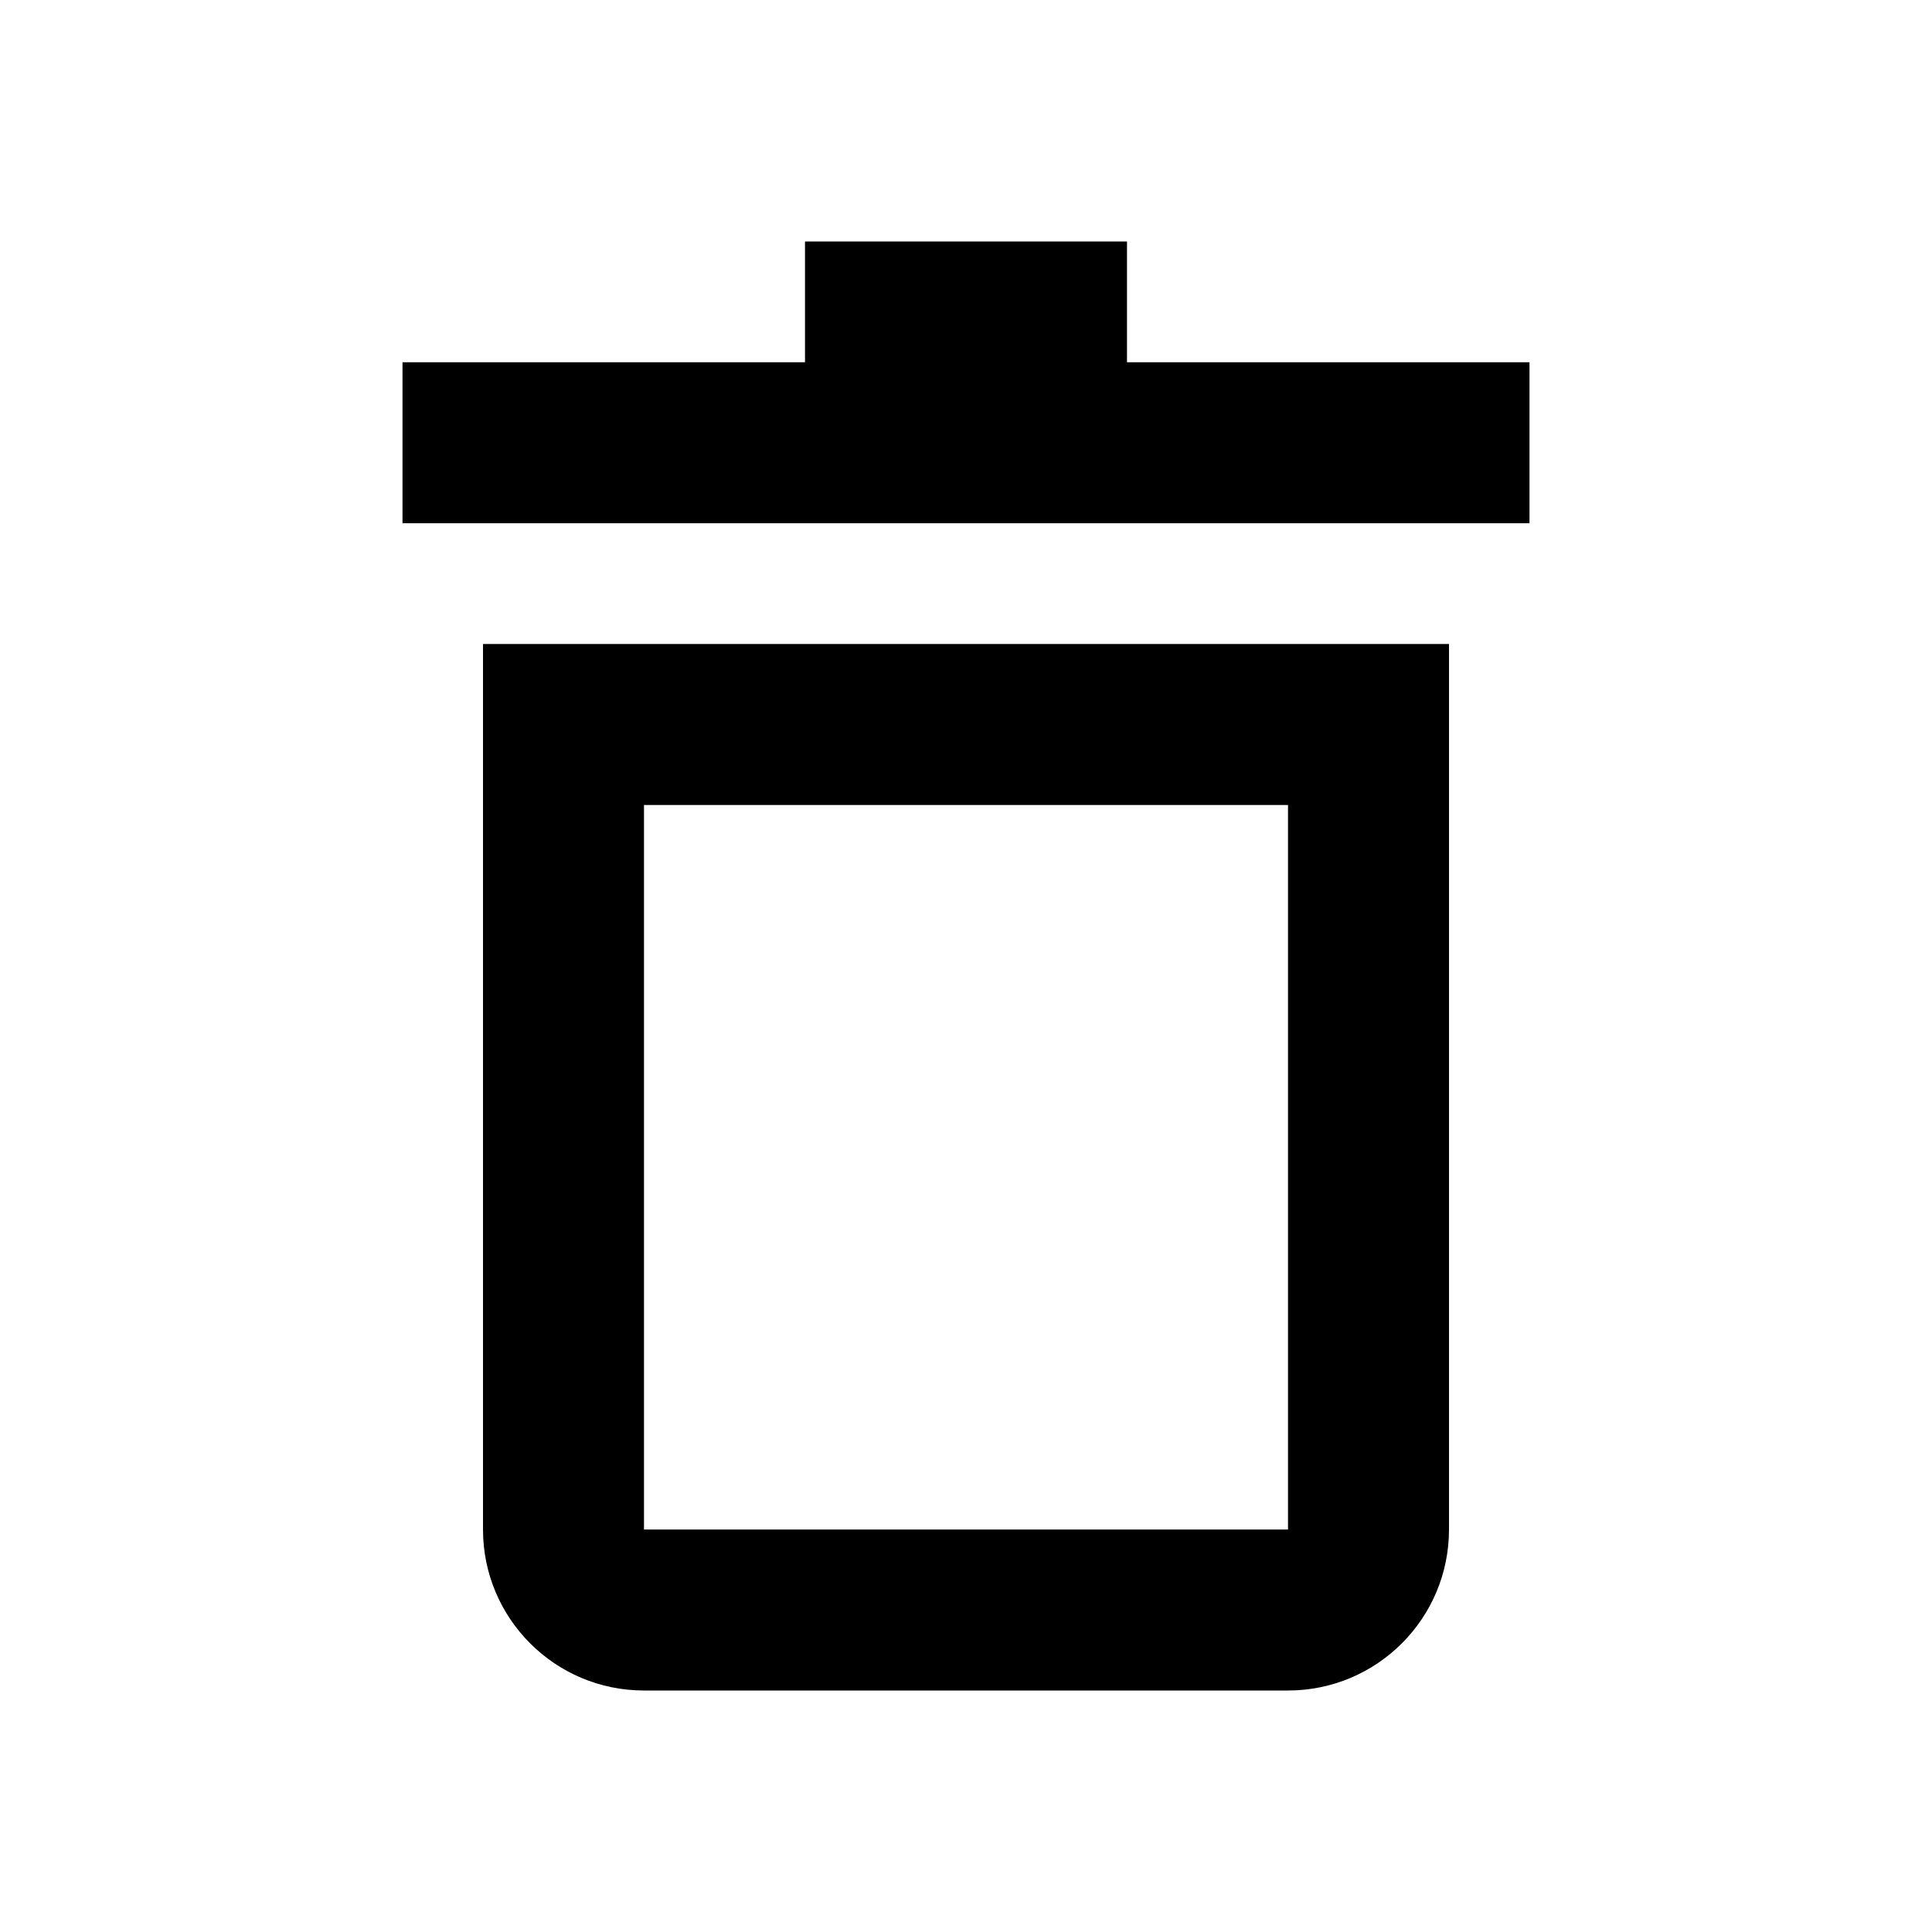
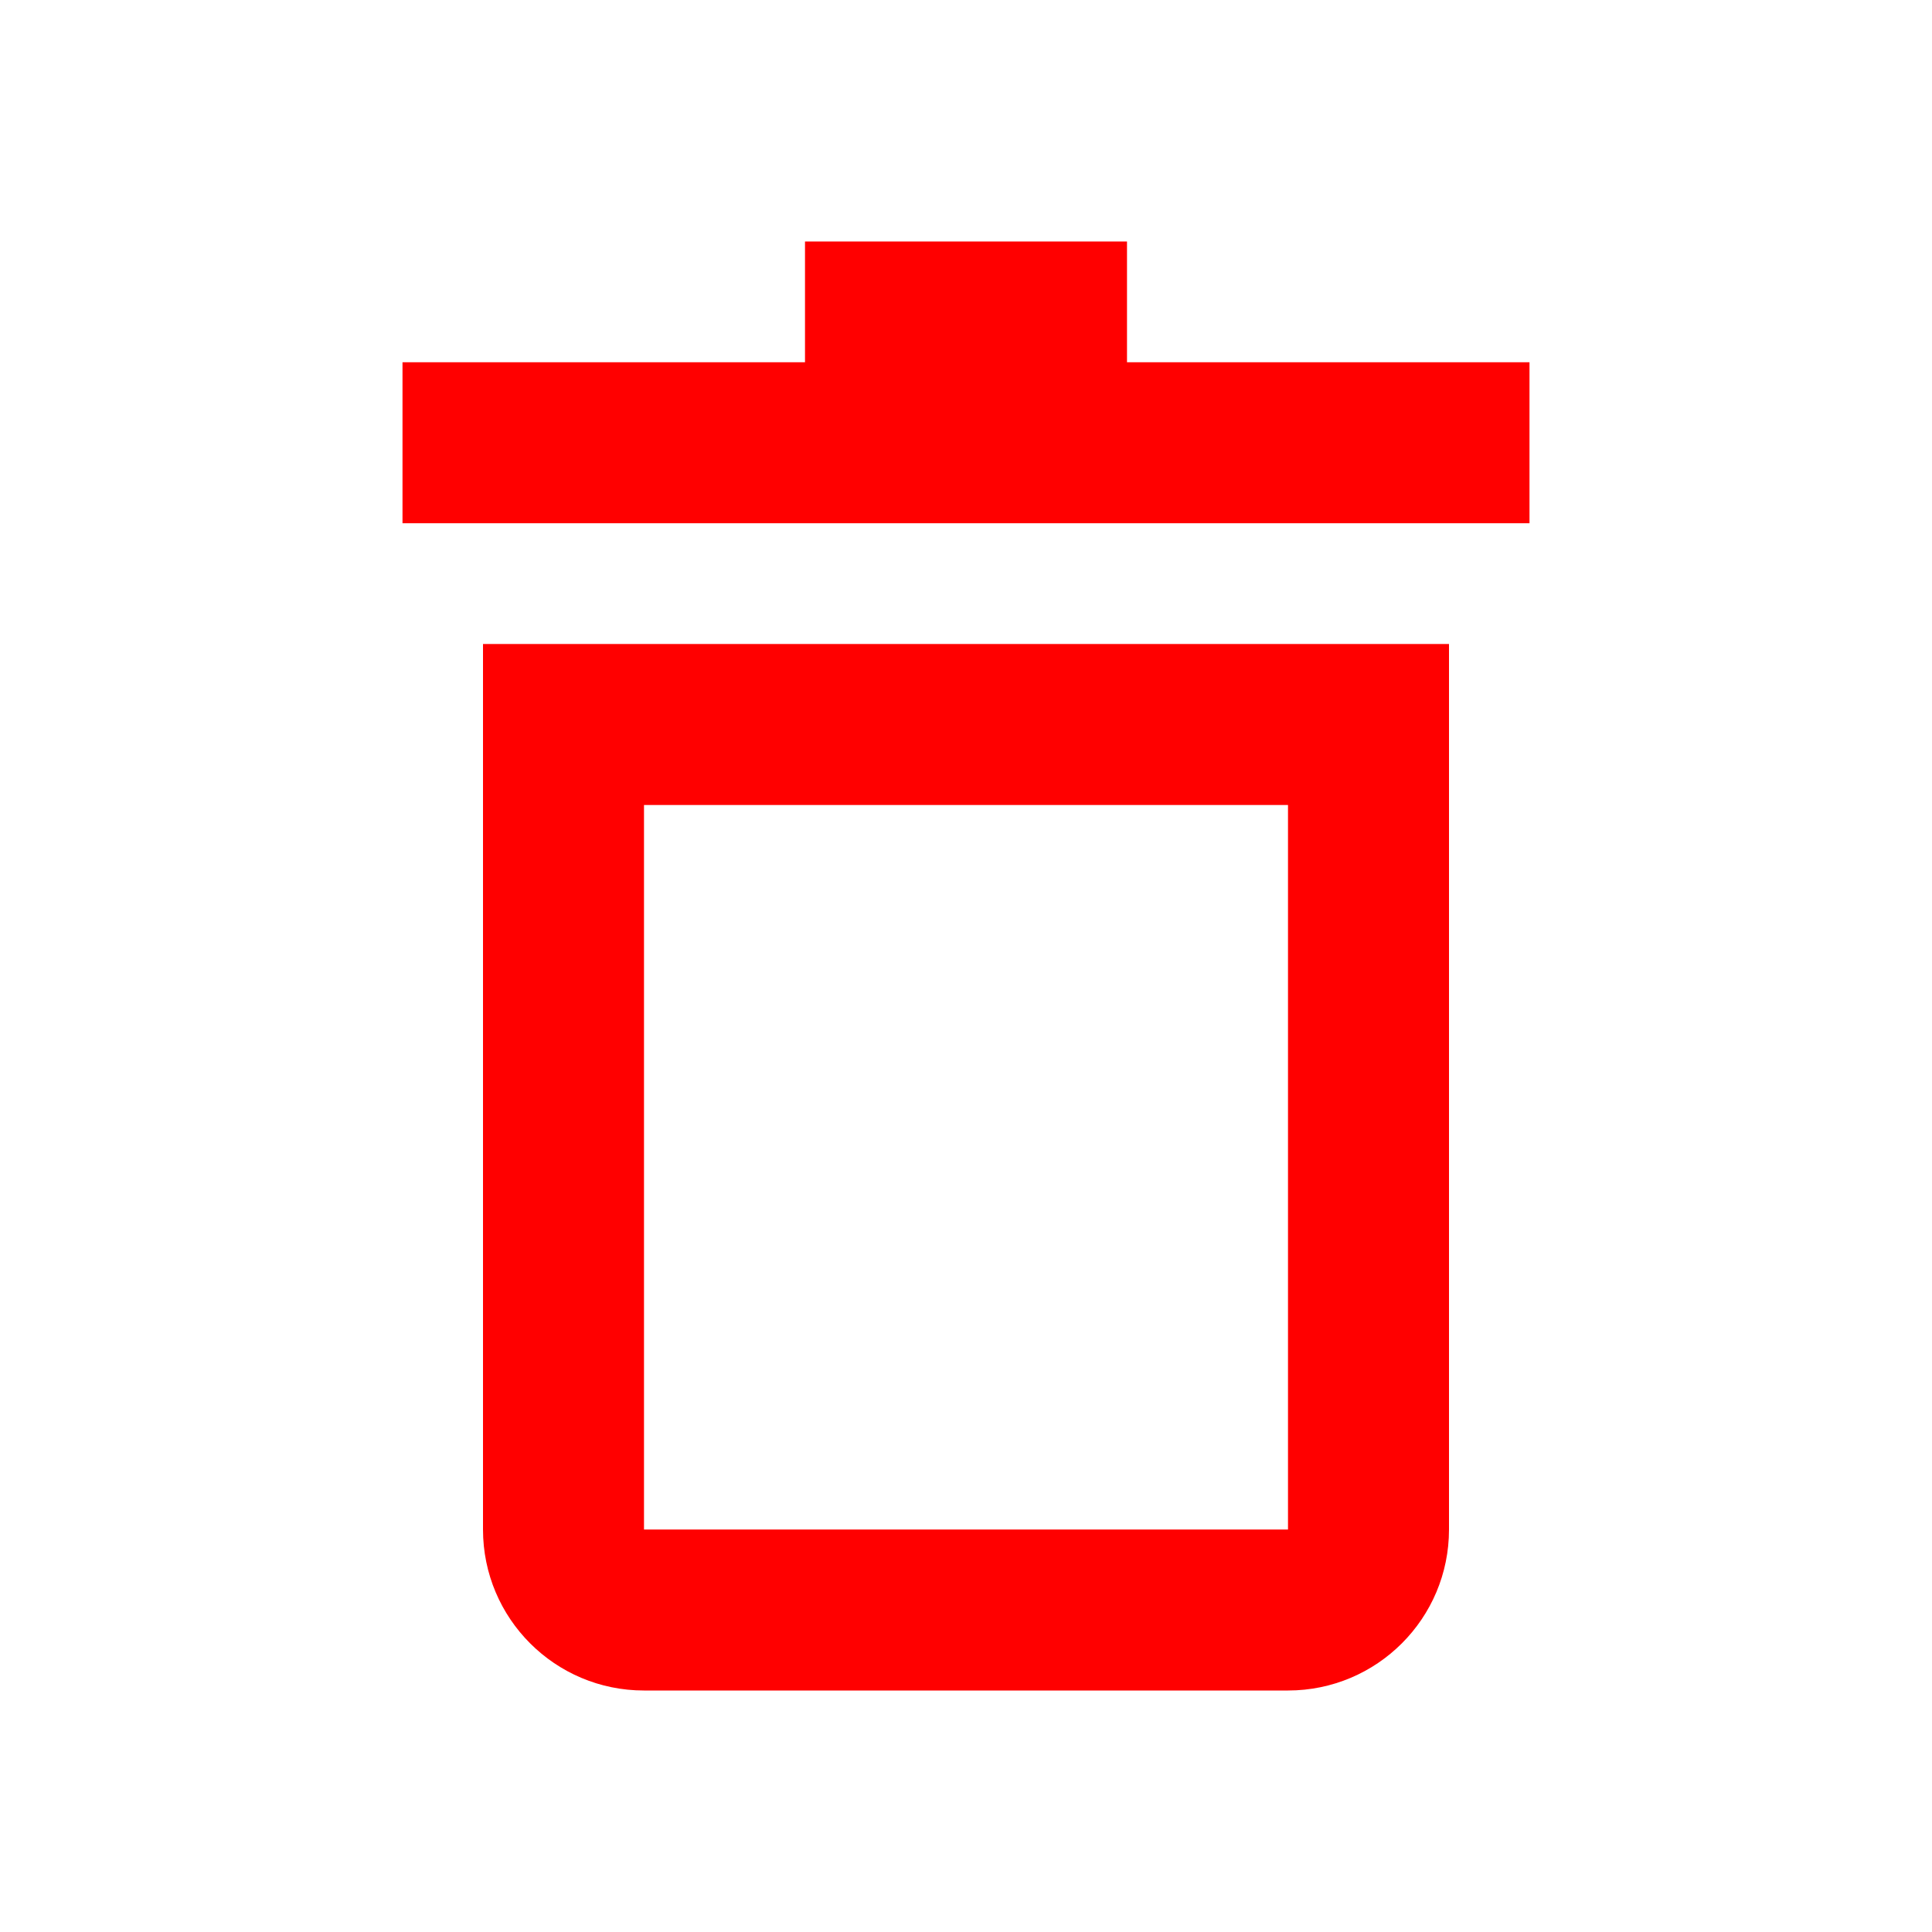
<svg xmlns="http://www.w3.org/2000/svg" width="24px" height="24px" viewBox="0 0 24 24" version="1.1">
  <g stroke="none" stroke-width="1" fill="none" fill-rule="evenodd">
-     <path d="M6,8 L18,8 L18,19 C18,20.105 17.105,21 16,21 L8,21 C6.895,21 6,20.105 6,19 L6,8 Z M8,10 L8,19 L16,19 L16,10 L8,10 Z" fill="currentColor" />
-     <path d="M14,4.5 L14,3 L10,3 L10,4.5 L5,4.5 L5,6.5 L19,6.5 L19,4.5 L14,4.5 Z" fill="currentColor" />
+     <path d="M6,8 L18,8 L18,19 C18,20.105 17.105,21 16,21 L8,21 C6.895,21 6,20.105 6,19 L6,8 Z M8,10 L8,19 L16,19 L16,10 L8,10 Z" fill="#FF0000" />
+     <path d="M14,4.5 L14,3 L10,3 L10,4.5 L5,4.5 L5,6.5 L19,6.5 L19,4.5 L14,4.5 Z" fill="#FF0000" />
  </g>
</svg>
